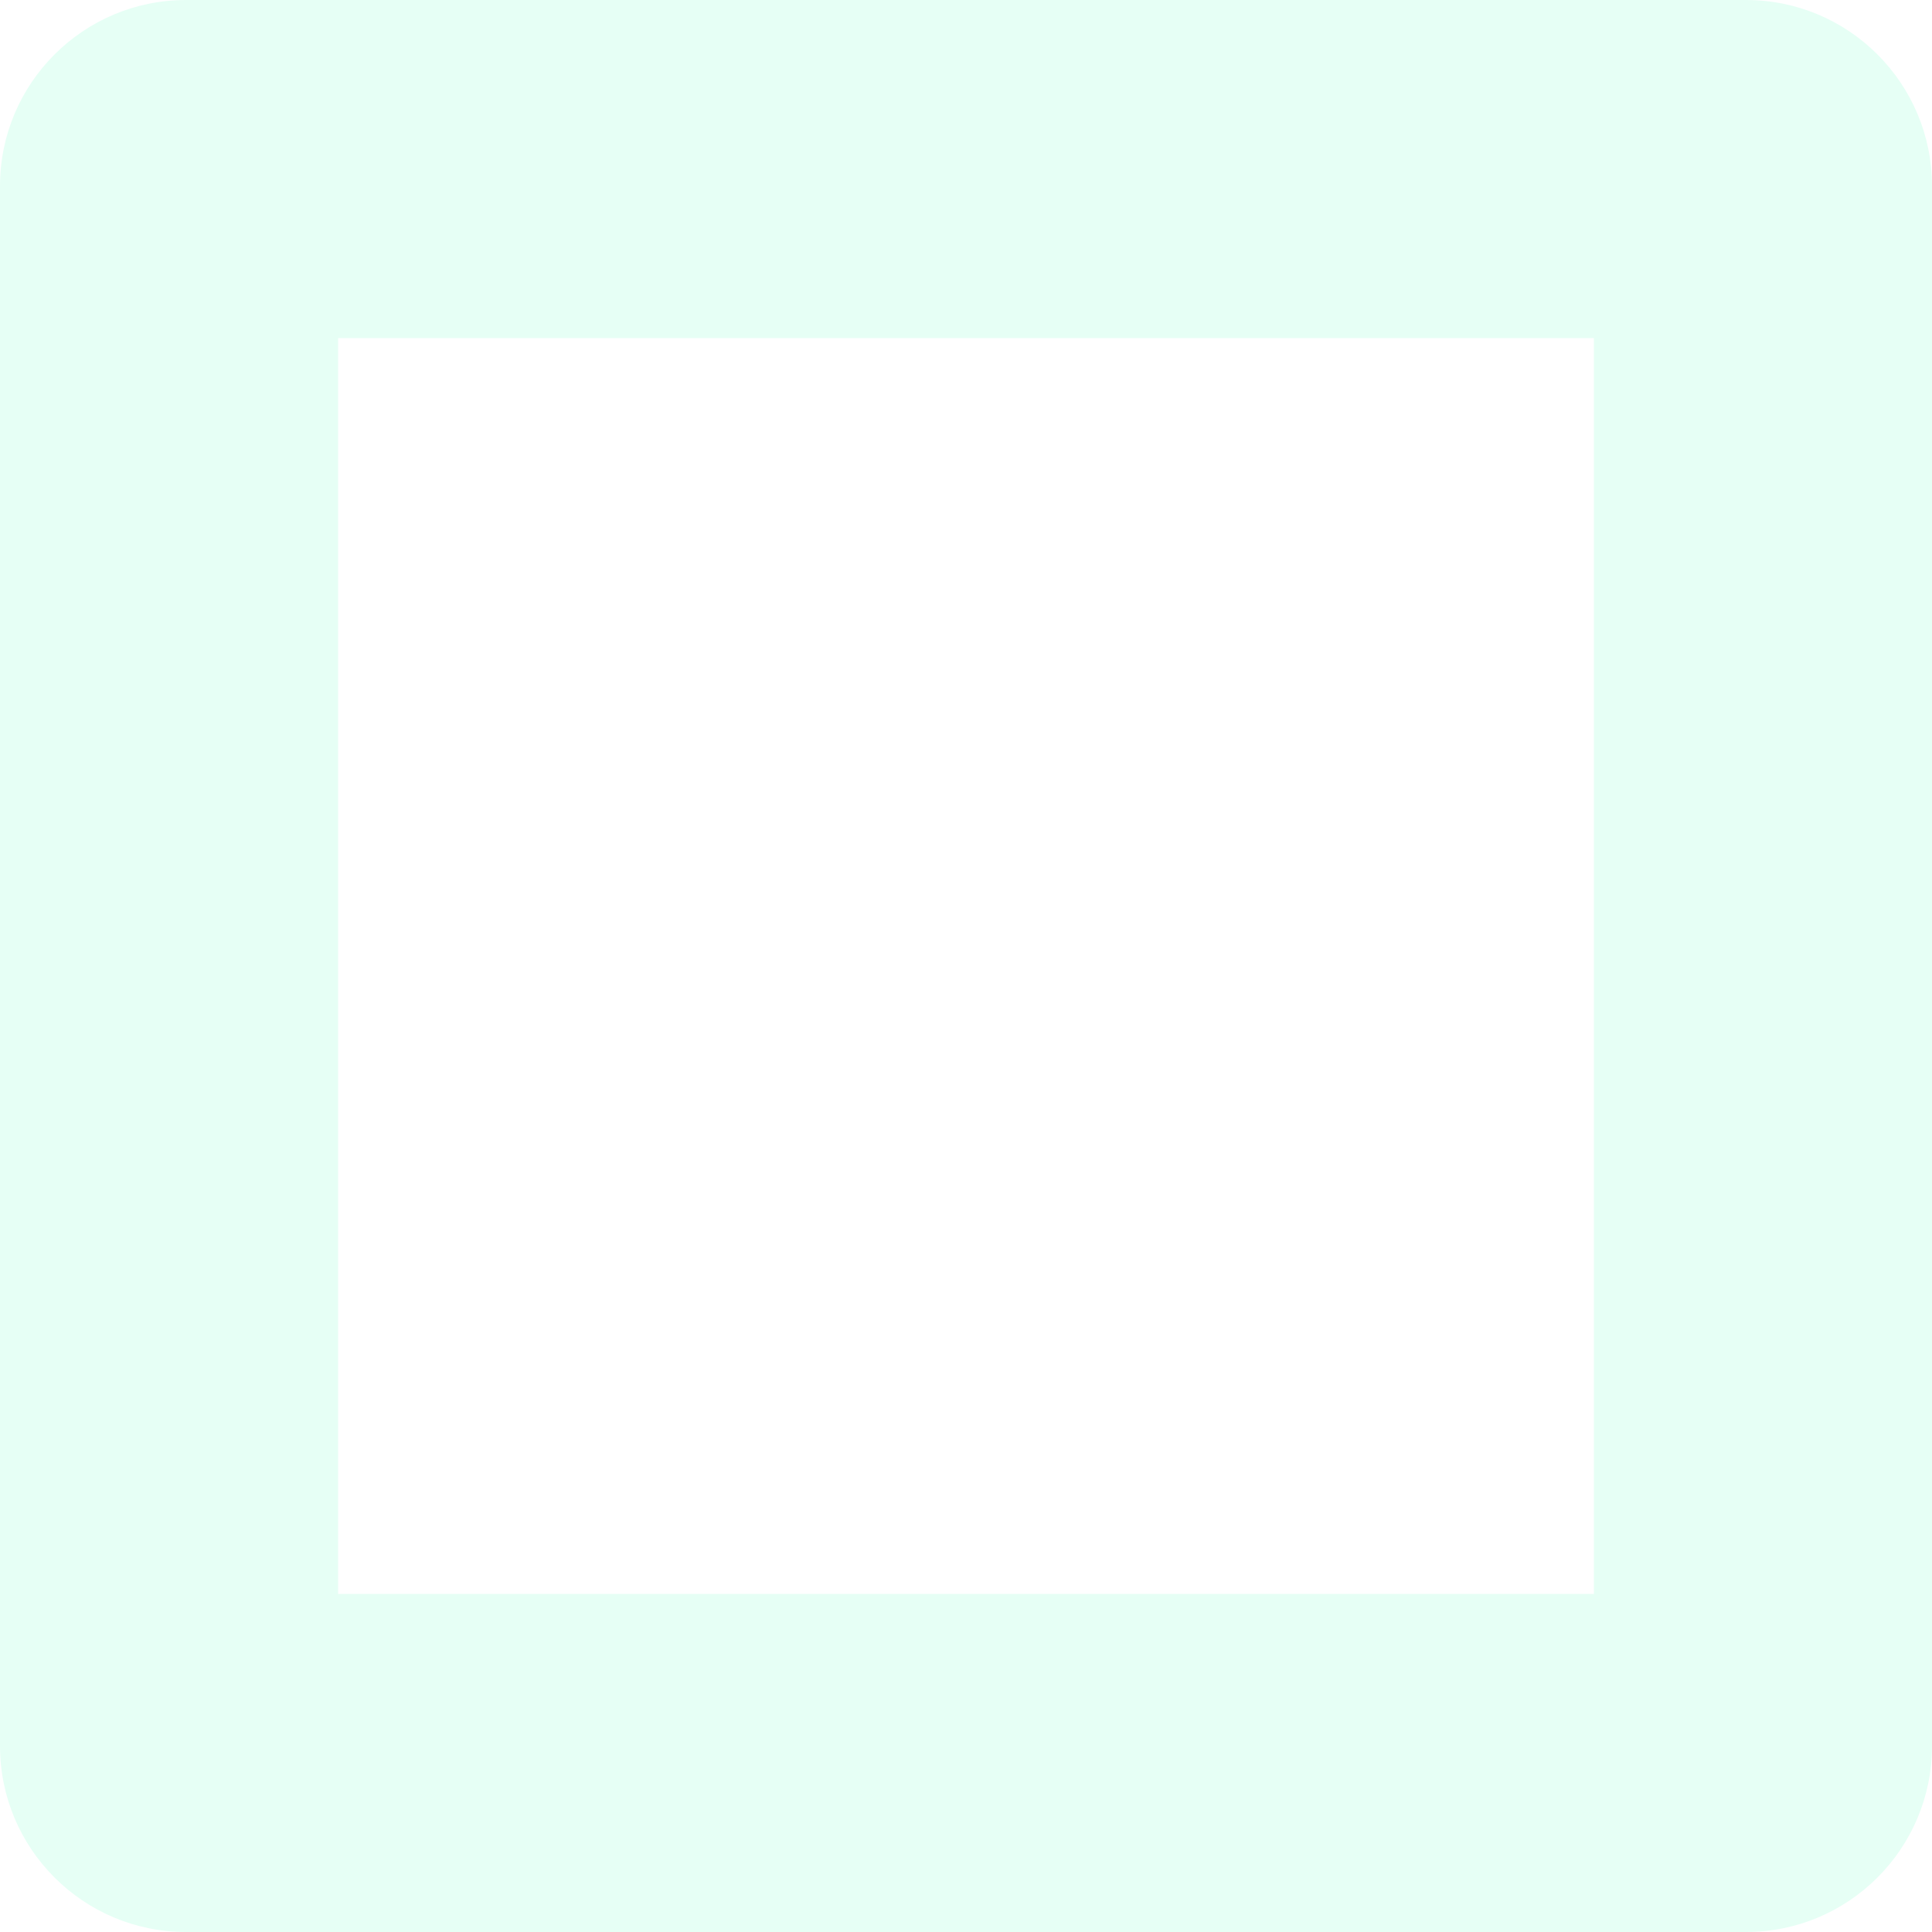
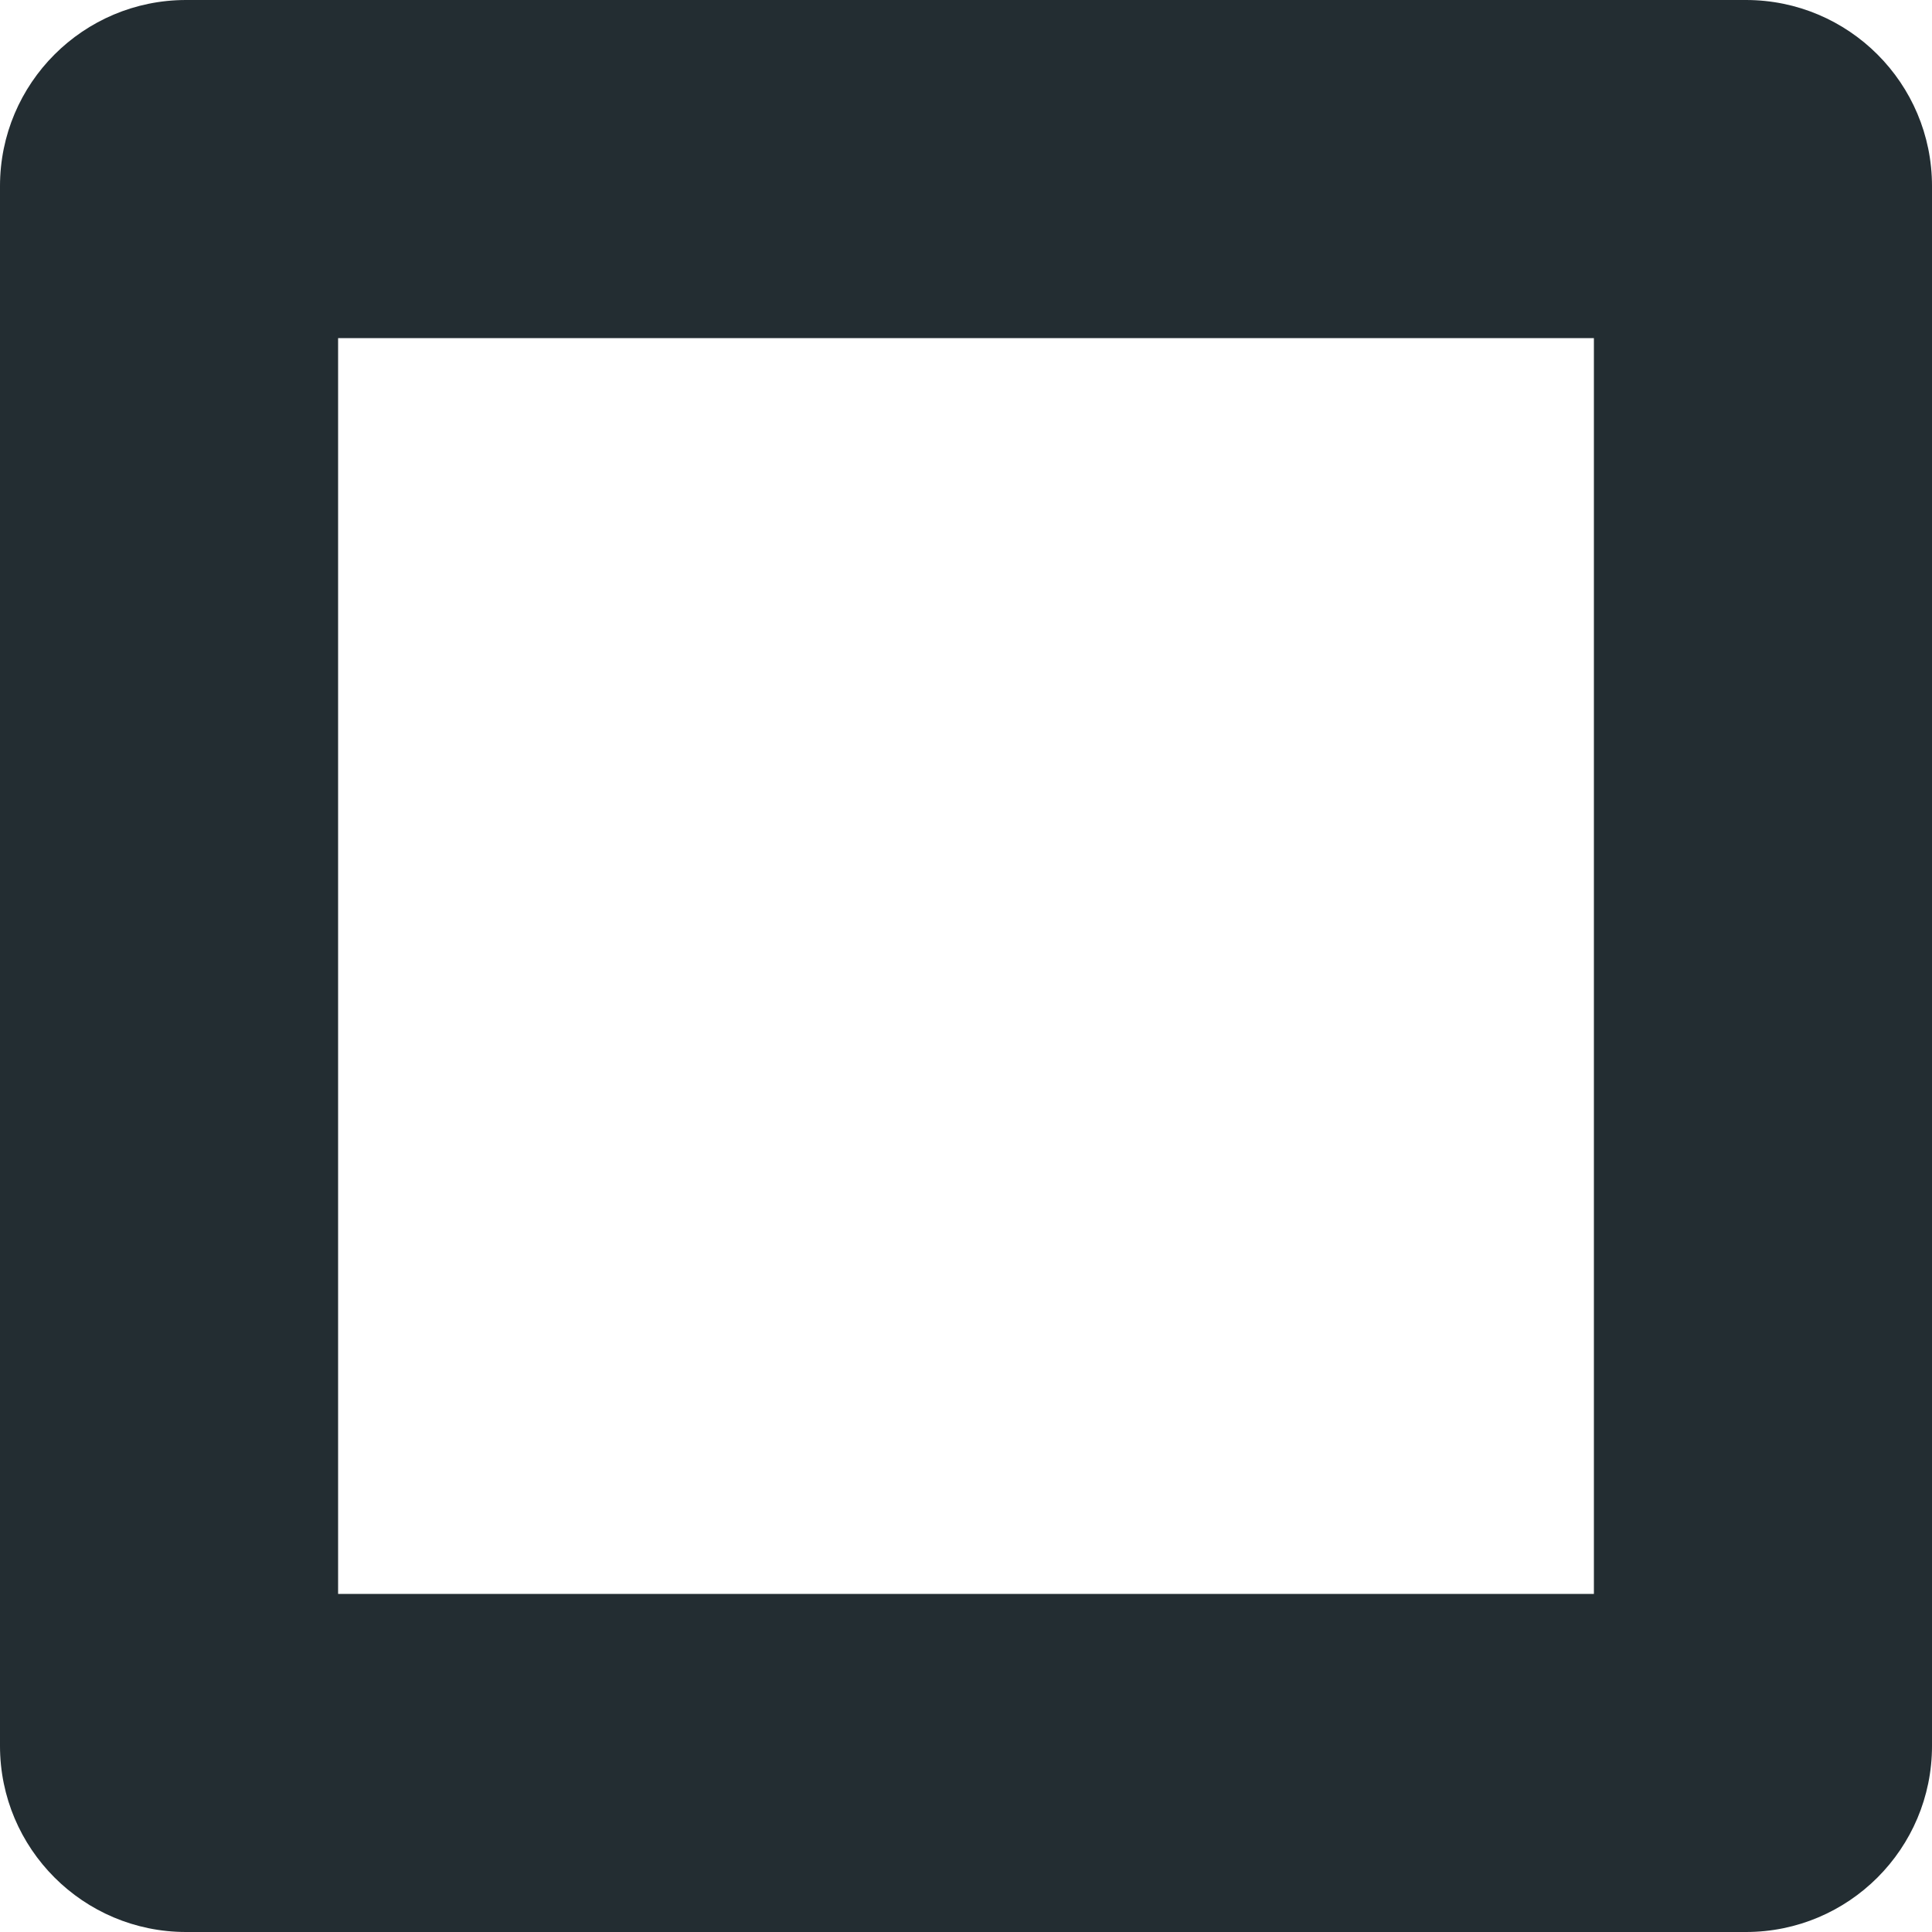
<svg xmlns="http://www.w3.org/2000/svg" version="1.1" x="0px" y="0px" viewBox="0 0 4000 4000" style="enable-background:new 0 0 4000 4000;" xml:space="preserve">
  <style type="text/css">
	.st0{display:none;}
	.st1{display:inline;fill:#E7ECED;}
- 	.st2{display:inline;fill:#e6fff5;}
- 	.st3{display:inline;fill:#5fa190;}
- 	.st4{display:inline;fill:#335c50;}
+ 	.st2{display:inline;fill:#232d32;}
+ 	.st3{display:inline;fill:#36454d;}
+ 	.st4{display:inline;fill:#627f8c;}
	.st5{display:inline;fill:#366DB6;}
	.st6{display:inline;fill:#F6F6F6;}
	.st7{display:inline;}
- 	.st8{fill:#e6fff5;}
+ 	.st8{fill:#232d32;}
</style>
  <g id="Main" class="st0">
    <path class="st1" d="M1772.9,2255.66l-158.15,158.14l158.15,158.14c26.96,26.97,26.96,70.55,0,97.51   c-13.46,13.45-31.11,20.2-48.76,20.2c-17.66,0-35.32-6.75-48.76-20.2l-206.9-206.9c-26.97-26.96-26.97-70.55,0-97.51l206.9-206.9   c26.9-26.97,70.62-26.97,97.52,0C1799.86,2185.11,1799.86,2228.69,1772.9,2255.66z" />
    <path class="st1" d="M2135.23,2156.84l-137.93,482.75c-8.62,30.34-36.2,50.06-66.27,50.06c-6.28,0-12.62-0.89-18.97-2.61   c-36.62-10.49-57.86-48.69-47.38-85.24l137.93-482.76c10.48-36.62,48.61-57.59,85.24-47.45   C2124.46,2082.08,2145.71,2120.28,2135.23,2156.84z" />
    <path class="st1" d="M2531.51,2462.55l-206.9,206.9c-13.44,13.45-31.1,20.2-48.75,20.2c-17.66,0-35.32-6.75-48.76-20.2   c-26.97-26.97-26.97-70.55,0-97.51l158.14-158.14l-158.14-158.14c-26.97-26.97-26.97-70.56,0-97.52c26.9-26.97,70.61-26.97,97.51,0   l206.9,206.9C2558.48,2392.01,2558.48,2435.59,2531.51,2462.55z" />
    <path class="st1" d="M3152.2,2206.89c-70.9,0-135.45-45.17-155.45-113.17c-20.9-70.97-49.1-112.62-83.86-176.42   c-34-62.41-20.76-140.14,29.52-190.41l111.93-111.93l-255.59-255.58l-111.93,111.93c-50.27,50.27-128,63.51-190.41,29.51   c-63.8-34.76-105.45-62.97-176.41-83.86c-67.93-19.93-113.11-84.48-113.11-155.38v-158.14H1793.1v158.14   c0,70.9-45.17,135.44-113.17,155.44c-70.97,20.9-112.62,49.11-176.42,83.86c-62.41,34-140.14,20.76-190.41-29.51l-111.93-111.93   l-255.59,255.58l111.93,111.93c50.28,50.28,63.52,128,29.52,190.42c-34.76,63.79-62.97,105.44-83.86,176.41   c-19.93,67.93-84.48,113.1-155.38,113.1H689.65v413.8H847.8c70.89,0,135.44,45.17,155.44,113.17   c20.9,70.97,49.1,112.62,83.86,176.41c34,62.42,20.76,140.14-29.52,190.42l-111.93,111.93l255.59,255.58l111.93-111.93   c50.27-50.27,128-63.51,190.41-29.51c63.8,34.76,105.45,62.97,176.42,83.86c67.93,19.93,113.1,84.48,113.1,155.38v158.14h413.79   v-158.14c0-70.9,45.18-135.45,113.18-155.45c70.96-20.89,112.61-49.1,176.41-83.86c62.41-34,140.14-20.75,190.41,29.52   l111.93,111.93l255.59-255.59l-111.93-111.92c-50.27-50.28-63.52-128-29.52-190.42c34.76-63.8,62.97-105.44,83.86-176.41   c19.93-67.93,84.49-113.1,155.38-113.1h158.14v-413.8H3152.2z M2000,3172.41c-418.98,0-758.62-339.64-758.62-758.61   c0-418.98,339.64-758.62,758.62-758.62c418.97,0,758.61,339.64,758.61,758.62C2758.61,2832.77,2418.97,3172.41,2000,3172.41z" />
    <path class="st2" d="M3999.99,653.61v173.98H0v2931.02C0,3891.93,108.07,4000,241.38,4000h3517.23   c133.31,0,241.38-108.07,241.39-241.39V655.17C4000,654.65,4000,654.13,3999.99,653.61z M3310.34,2620.69H3152.2   c-70.89,0-135.45,45.17-155.38,113.1c-20.89,70.97-49.1,112.61-83.86,176.41c-34,62.42-20.75,140.14,29.52,190.42l111.93,111.92   l-255.59,255.59l-111.93-111.93c-50.27-50.27-128-63.52-190.41-29.52c-63.8,34.76-105.45,62.97-176.41,83.86   c-68,20-113.18,84.55-113.18,155.45v158.14H1793.1v-158.14c0-70.9-45.17-135.45-113.1-155.38   c-70.97-20.89-112.62-49.1-176.42-83.86c-62.41-34-140.14-20.76-190.41,29.51l-111.93,111.93l-255.59-255.58l111.93-111.93   c50.28-50.28,63.52-128,29.52-190.42c-34.76-63.79-62.96-105.44-83.86-176.41c-20-68-84.55-113.17-155.44-113.17H689.65v-413.8   h158.14c70.9,0,135.45-45.17,155.38-113.1c20.89-70.97,49.1-112.62,83.86-176.41c34-62.42,20.76-140.14-29.52-190.42   l-111.93-111.93l255.59-255.58l111.93,111.93c50.27,50.27,128,63.51,190.41,29.51c63.8-34.75,105.45-62.96,176.42-83.86   c68-20,113.17-84.54,113.17-155.44v-158.14h413.79v158.14c0,70.9,45.18,135.45,113.11,155.38c70.96,20.89,112.61,49.1,176.41,83.86   c62.41,34,140.14,20.76,190.41-29.51l111.93-111.93l255.59,255.58l-111.93,111.93c-50.28,50.27-63.52,128-29.52,190.41   c34.76,63.8,62.96,105.45,83.86,176.42c20,68,84.55,113.17,155.45,113.17h158.14V2620.69z" />
    <path class="st3" d="M3758.62,0H241.38C108.07,0,0,108.07,0,241.39v586.2h3999.99v-586.2C3999.99,108.07,3891.92,0,3758.62,0z    M551.72,551.72H275.86V275.86h275.86V551.72z M1103.44,551.72H827.58V275.86h275.86V551.72z M1655.17,551.72h-275.86V275.86   h275.86V551.72z" />
    <rect x="275.86" y="275.86" class="st4" width="275.86" height="275.86" />
    <rect x="827.58" y="275.86" class="st4" width="275.86" height="275.86" />
    <rect x="1379.31" y="275.86" class="st4" width="275.86" height="275.86" />
    <path class="st5" d="M1772.9,2255.66l-158.15,158.14l158.15,158.14c26.96,26.97,26.96,70.55,0,97.51   c-13.46,13.45-31.11,20.2-48.76,20.2c-17.66,0-35.32-6.75-48.76-20.2l-206.9-206.9c-26.97-26.96-26.97-70.55,0-97.51l206.9-206.9   c26.9-26.97,70.62-26.97,97.52,0C1799.86,2185.11,1799.86,2228.69,1772.9,2255.66z" />
    <path class="st5" d="M2135.23,2156.84l-137.93,482.75c-8.62,30.34-36.2,50.06-66.27,50.06c-6.28,0-12.62-0.89-18.97-2.61   c-36.62-10.49-57.86-48.69-47.38-85.24l137.93-482.76c10.48-36.62,48.61-57.59,85.24-47.45   C2124.46,2082.08,2145.71,2120.28,2135.23,2156.84z" />
    <path class="st5" d="M2531.51,2365.04c26.97,26.97,26.97,70.55,0,97.51l-206.9,206.9c-13.44,13.45-31.1,20.2-48.75,20.2   c-17.66,0-35.32-6.75-48.76-20.2c-26.97-26.97-26.97-70.55,0-97.51l158.14-158.14l-158.14-158.14c-26.97-26.97-26.97-70.56,0-97.52   c26.9-26.97,70.61-26.97,97.51,0L2531.51,2365.04z" />
    <path class="st6" d="M3152.2,2206.89c-70.9,0-135.45-45.17-155.45-113.17c-20.9-70.97-49.1-112.62-83.86-176.42   c-34-62.41-20.76-140.14,29.52-190.41l111.93-111.93l-255.59-255.58l-111.93,111.93c-50.27,50.27-128,63.51-190.41,29.51   c-63.8-34.76-105.45-62.97-176.41-83.86c-67.93-19.93-113.11-84.48-113.11-155.38v-158.14H1793.1v158.14   c0,70.9-45.17,135.44-113.17,155.44c-70.97,20.9-112.62,49.11-176.42,83.86c-62.41,34-140.14,20.76-190.41-29.51l-111.93-111.93   l-255.59,255.58l111.93,111.93c50.28,50.28,63.52,128,29.52,190.42c-34.76,63.79-62.97,105.44-83.86,176.41   c-19.93,67.93-84.48,113.1-155.38,113.1H689.65v413.8H847.8c70.89,0,135.44,45.17,155.44,113.17   c20.9,70.97,49.1,112.62,83.86,176.41c34,62.42,20.76,140.14-29.52,190.42l-111.93,111.93l255.59,255.58l111.93-111.93   c50.27-50.27,128-63.51,190.41-29.51c63.8,34.76,105.45,62.97,176.42,83.86c67.93,19.93,113.1,84.48,113.1,155.38v158.14h413.79   v-158.14c0-70.9,45.18-135.45,113.18-155.45c70.96-20.89,112.61-49.1,176.41-83.86c62.41-34,140.14-20.75,190.41,29.52   l111.93,111.93l255.59-255.59l-111.93-111.92c-50.27-50.28-63.52-128-29.52-190.42c34.76-63.8,62.97-105.44,83.86-176.41   c19.93-67.93,84.49-113.1,155.38-113.1h158.14v-413.8H3152.2z M2000,3172.41c-418.98,0-758.62-339.64-758.62-758.61   c0-418.98,339.64-758.62,758.62-758.62c418.97,0,758.61,339.64,758.61,758.62C2758.61,2832.77,2418.97,3172.41,2000,3172.41z" />
    <path class="st3" d="M2000,1655.18c-418.98,0-758.62,339.64-758.62,758.62c0,418.97,339.64,758.61,758.62,758.61   c418.97,0,758.61-339.64,758.61-758.61C2758.61,1994.82,2418.97,1655.18,2000,1655.18z M1772.9,2571.94   c26.96,26.97,26.96,70.55,0,97.51c-13.46,13.45-31.11,20.2-48.76,20.2c-17.66,0-35.32-6.75-48.76-20.2l-206.9-206.9   c-26.97-26.96-26.97-70.55,0-97.51l206.9-206.9c26.9-26.97,70.62-26.97,97.52,0c26.96,26.97,26.96,70.55,0,97.52l-158.15,158.14   L1772.9,2571.94z M2135.23,2156.84l-137.93,482.75c-8.62,30.34-36.2,50.06-66.27,50.06c-6.28,0-12.62-0.89-18.97-2.61   c-36.62-10.49-57.86-48.69-47.38-85.24l137.93-482.76c10.48-36.62,48.61-57.59,85.24-47.45   C2124.46,2082.08,2145.71,2120.28,2135.23,2156.84z M2531.51,2462.55l-206.9,206.9c-13.44,13.45-31.1,20.2-48.75,20.2   c-17.66,0-35.32-6.75-48.76-20.2c-26.97-26.97-26.97-70.55,0-97.51l158.14-158.14l-158.14-158.14c-26.97-26.97-26.97-70.56,0-97.52   c26.9-26.97,70.61-26.97,97.51,0l206.9,206.9C2558.48,2392.01,2558.48,2435.59,2531.51,2462.55z" />
    <path class="st4" d="M1772.9,2255.66l-158.15,158.14l158.15,158.14c26.96,26.97,26.96,70.55,0,97.51   c-13.46,13.45-31.11,20.2-48.76,20.2c-17.66,0-35.32-6.75-48.76-20.2l-206.9-206.9c-26.97-26.96-26.97-70.55,0-97.51l206.9-206.9   c26.9-26.97,70.62-26.97,97.52,0C1799.86,2185.11,1799.86,2228.69,1772.9,2255.66z" />
    <path class="st4" d="M2135.23,2156.84l-137.93,482.75c-8.62,30.34-36.2,50.06-66.27,50.06c-6.28,0-12.62-0.89-18.97-2.61   c-36.62-10.49-57.86-48.69-47.38-85.24l137.93-482.76c10.48-36.62,48.61-57.59,85.24-47.45   C2124.46,2082.08,2145.71,2120.28,2135.23,2156.84z" />
    <path class="st4" d="M2531.51,2462.55l-206.9,206.9c-13.44,13.45-31.1,20.2-48.75,20.2c-17.66,0-35.32-6.75-48.76-20.2   c-26.97-26.97-26.97-70.55,0-97.51l158.14-158.14l-158.14-158.14c-26.97-26.97-26.97-70.56,0-97.52c26.9-26.97,70.61-26.97,97.51,0   l206.9,206.9C2558.48,2392.01,2558.48,2435.59,2531.51,2462.55z" />
  </g>
  <g id="Quitter" class="st0">
    <g class="st7">
      <path class="st8" d="M3887.46,1174.77c70.65-66,111.26-158.28,112.52-254.96c1.01-96.8-37.84-189.83-107.11-257.47l-480.5-469.81    c-67.26-65.75-157.9-102.08-252.19-100.95c-94.04,1.13-183.67,39.48-249.17,106.86l-904.79,927.42l-892.1-929.31    c-70.28-73.29-166.58-115.54-268.03-117.55c-101.45-2.14-199.64,36.33-272.68,106.61l-464.53,446.3    C38.97,698.92-0.25,791.45,0,888.38c0.25,96.8,39.98,189.21,110.13,255.96l973.81,926.29l-862.18,883.55    c-131.5,134.64-134.64,348.74-7.29,487.66l335.67,364.71c63.99,69.9,153.12,110.76,247.67,114.28    c94.41,3.52,186.44-30.68,255.46-95.42l945.65-884.43l922.65,877.51c68.52,65.25,159.91,100.2,254.45,97.05    c94.54-2.64,183.93-43.25,248.8-112.52l338.31-361.69c128.48-137.91,127.48-352.01-2.89-487.79l-839.8-875.5L3887.46,1174.77z" />
    </g>
  </g>
  <g id="Reduire" class="st0">
    <path class="st2" d="M0,2284.82v-569.64c0-212.78,172.49-385.26,385.26-385.26h3229.47c212.78,0,385.26,172.49,385.26,385.26   v569.64c0,212.78-172.49,385.26-385.26,385.26H385.26C172.49,2670.08,0,2497.59,0,2284.82z" />
  </g>
  <g id="Agrandir">
    <g>
      <path class="st8" d="M3300,700v2600H700V700H3300 M3614.73,0H385.27C172.49,0,0,172.49,0,385.27v3229.47    C0,3827.51,172.49,4000,385.27,4000h3229.47c212.78,0,385.27-172.49,385.27-385.27V385.27C4000,172.49,3827.51,0,3614.73,0    L3614.73,0z" />
    </g>
  </g>
</svg>
